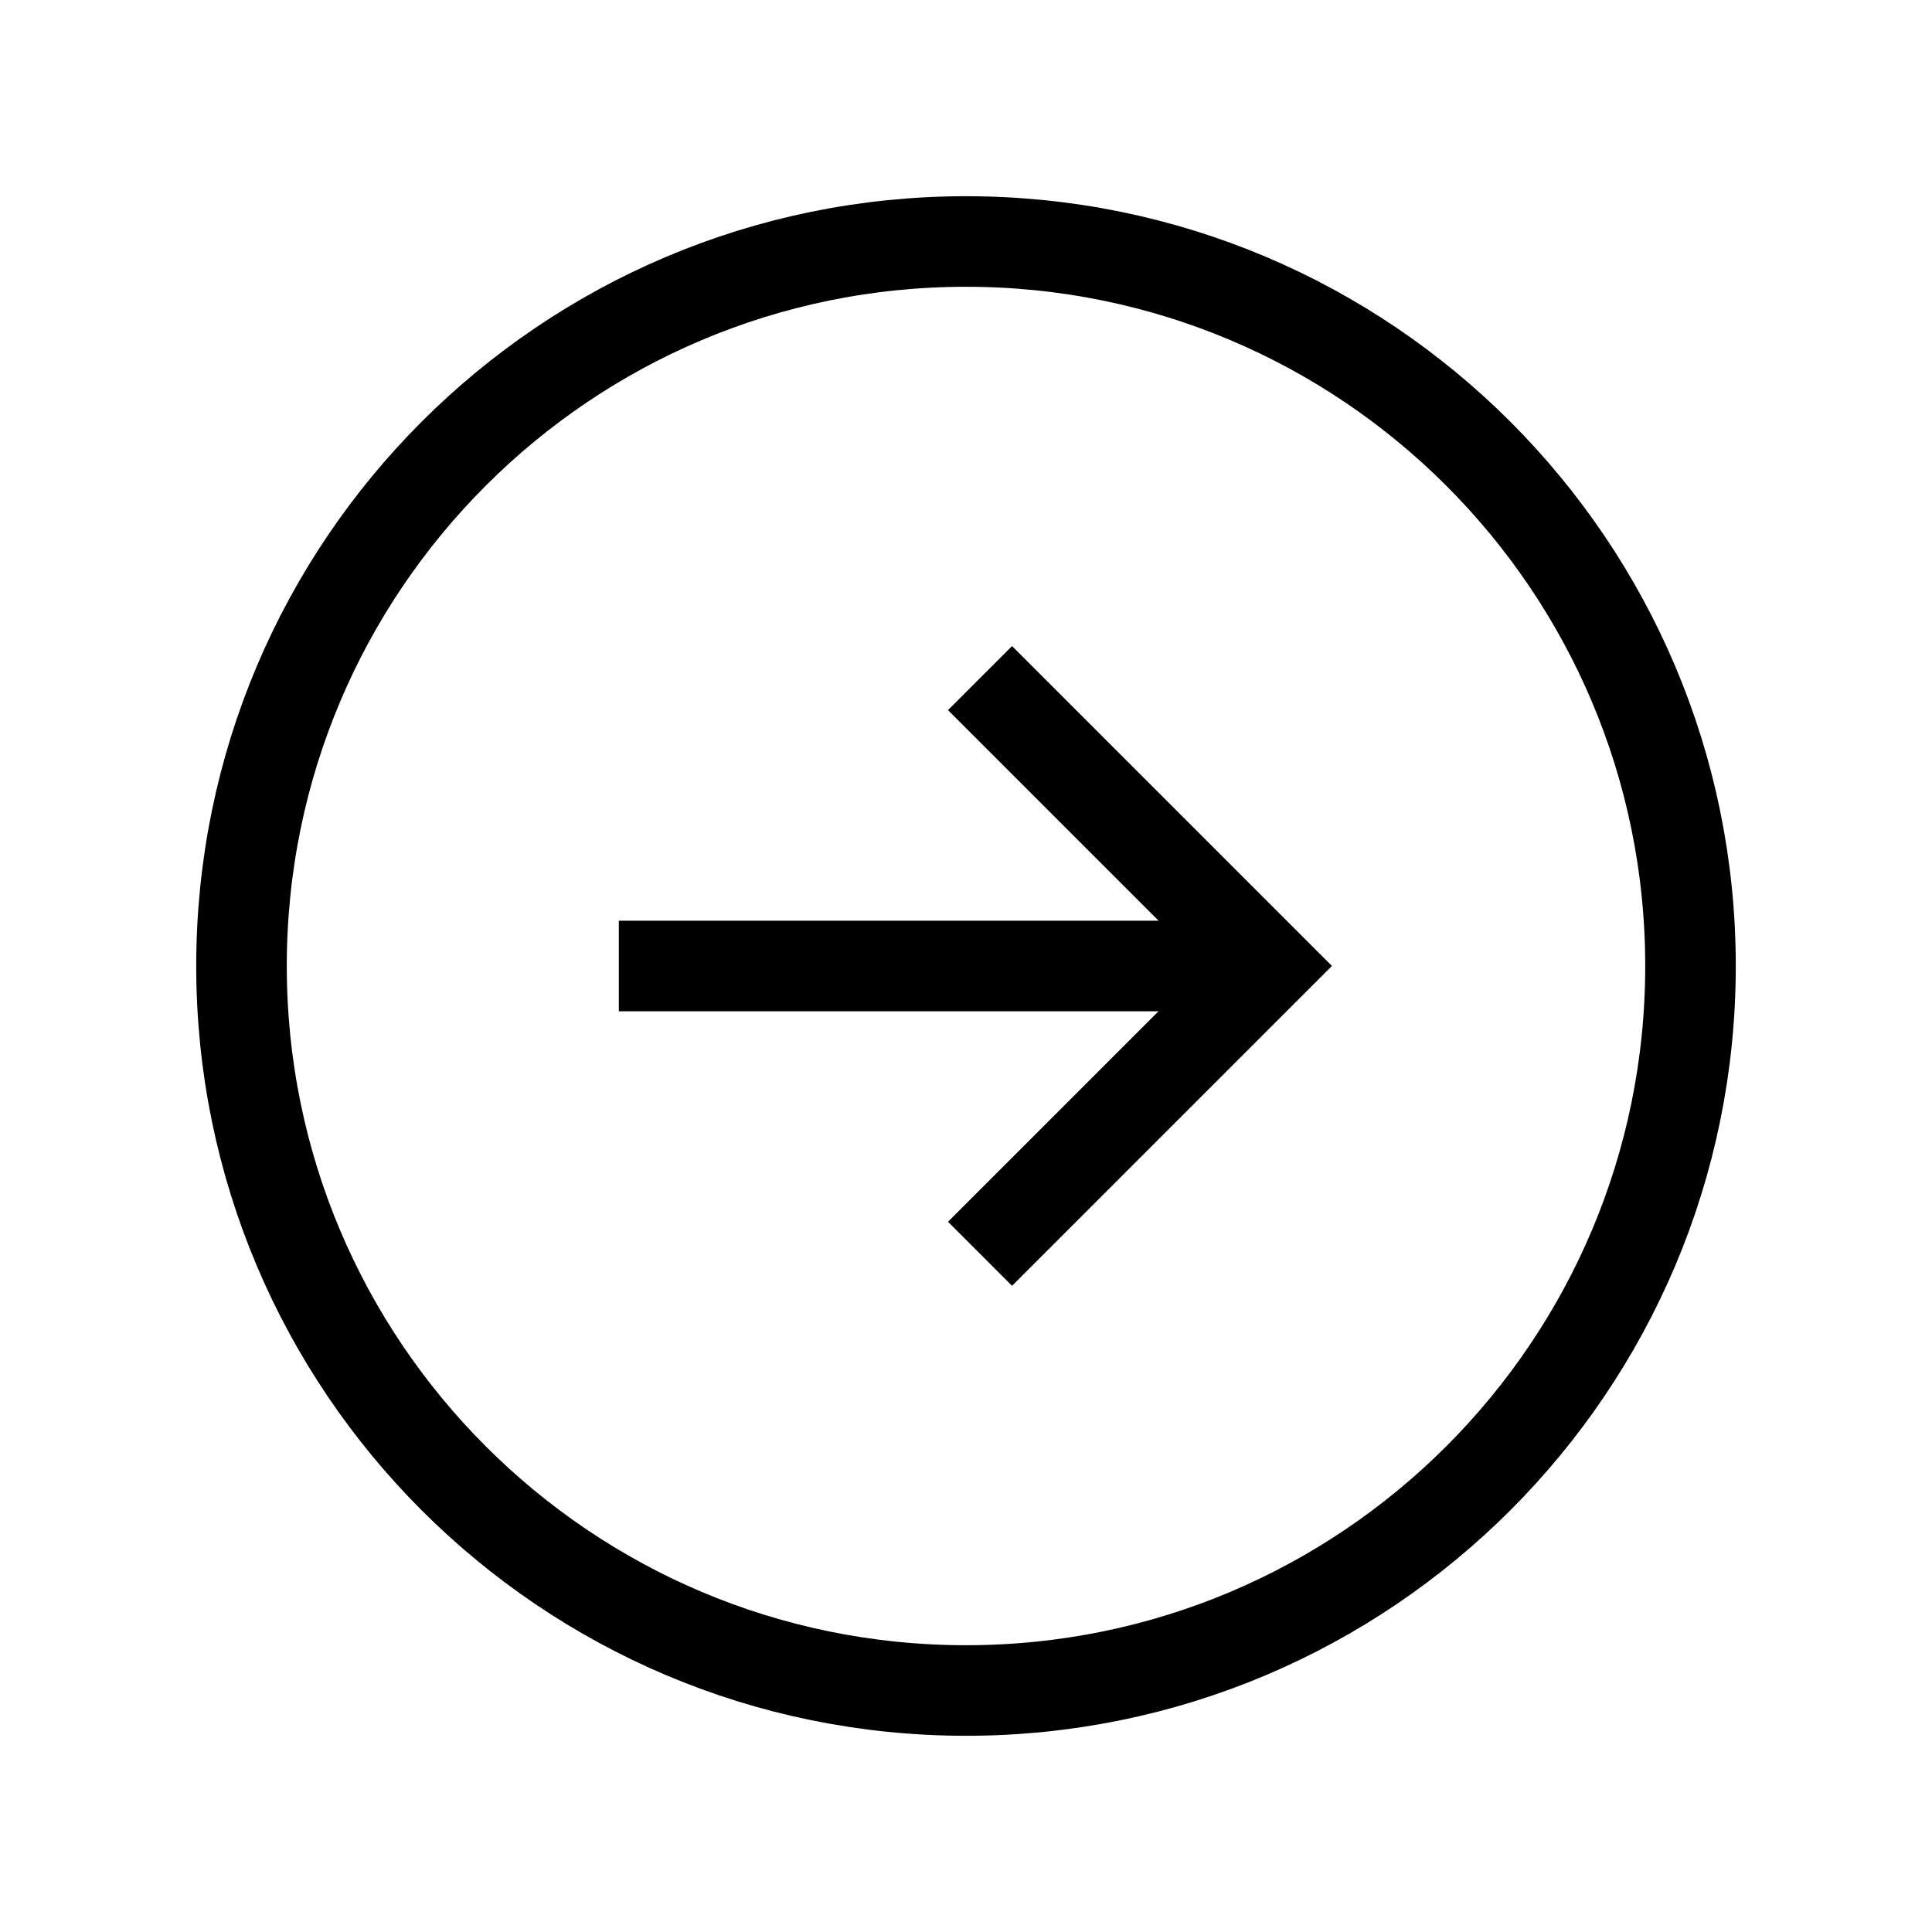
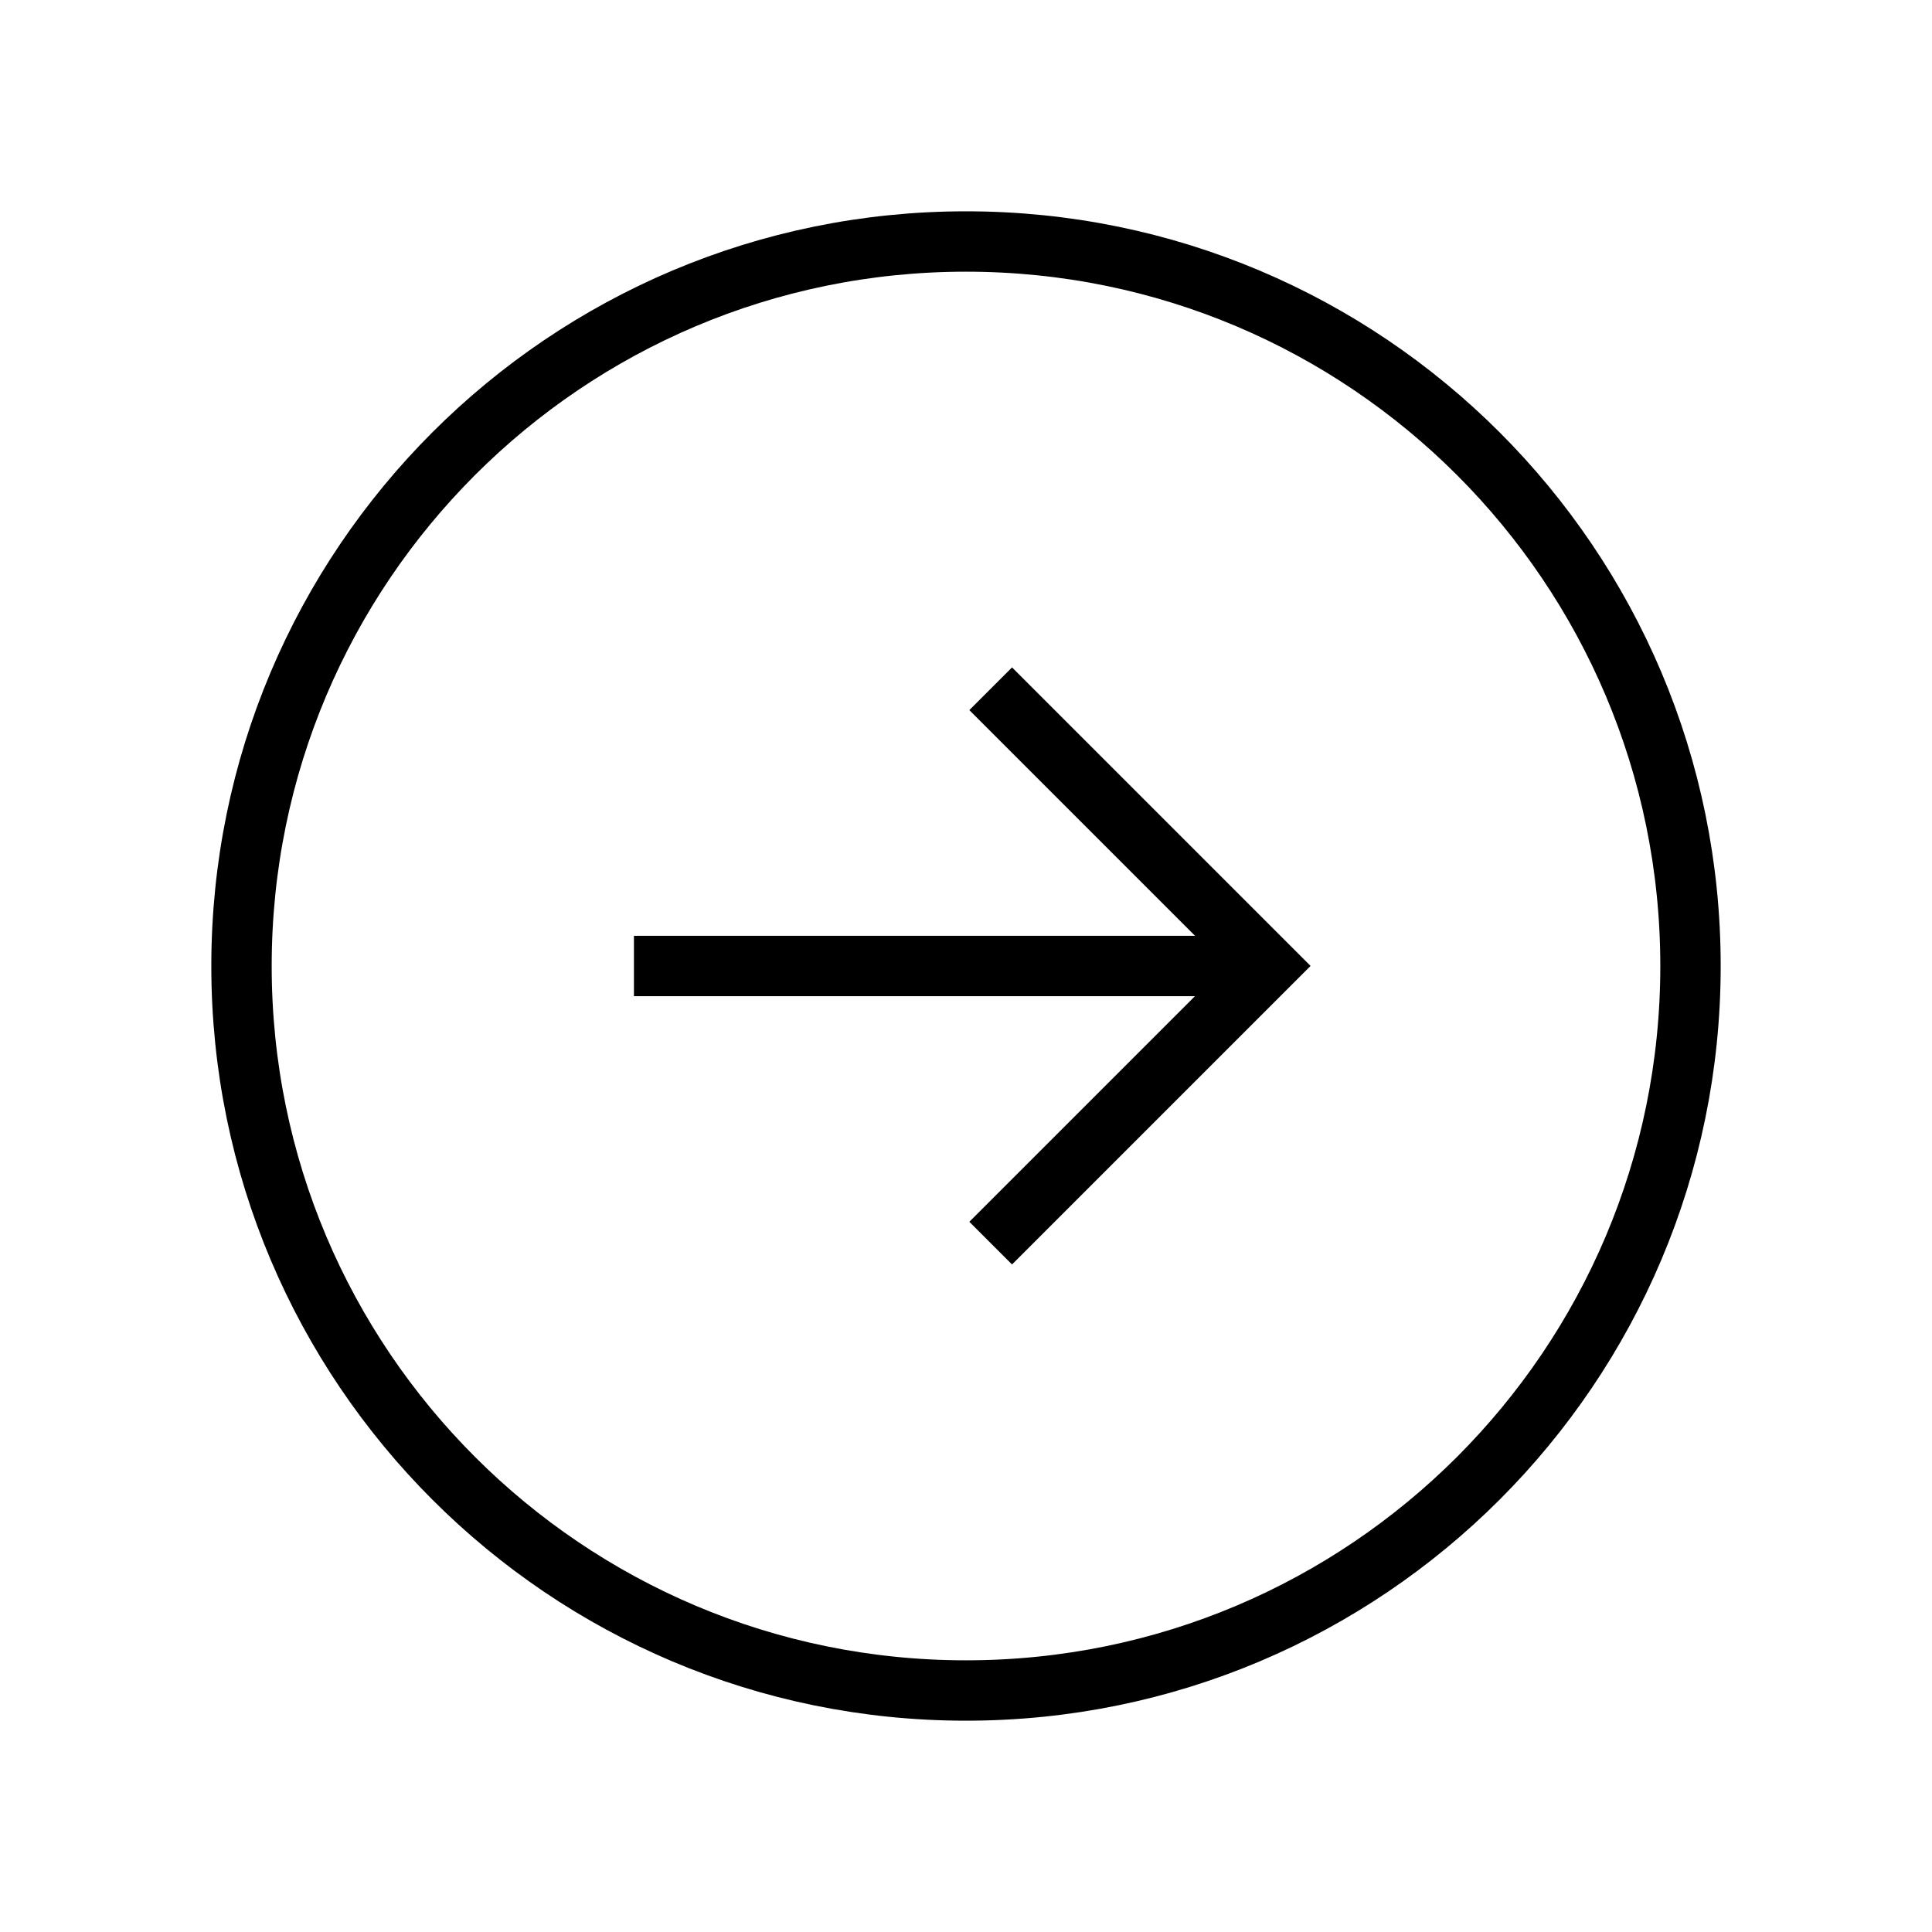
<svg xmlns="http://www.w3.org/2000/svg" width="64" height="64" viewBox="0 0 64 64" fill="none">
-   <path d="M32 56C45.255 56 56 45.255 56 32C56 18.745 45.255 8 32 8C18.745 8 8 18.745 8 32C8 45.255 18.745 56 32 56Z" stroke="currentcolor" stroke-width="3" stroke-miterlimit="10" />
-   <path d="M33.525 40.473L42 31.998L33.525 23.523" stroke="currentcolor" stroke-width="3" stroke-linecap="square" />
-   <path d="M22 32H40" stroke="currentcolor" stroke-width="3" stroke-linecap="square" stroke-linejoin="round" />
+   <path d="M32 56C45.255 56 56 45.255 56 32C56 18.745 45.255 8 32 8C18.745 8 8 18.745 8 32C8 45.255 18.745 56 32 56Z" stroke="currentcolor" stroke-width="2" stroke-miterlimit="10" />
+   <path d="M33.525 40.473L42 31.998L33.525 23.523" stroke="currentcolor" stroke-width="2" stroke-linecap="square" />
+   <path d="M22 32H40" stroke="currentcolor" stroke-width="2" stroke-linecap="square" stroke-linejoin="round" />
</svg>
